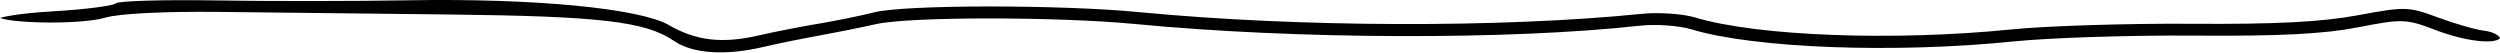
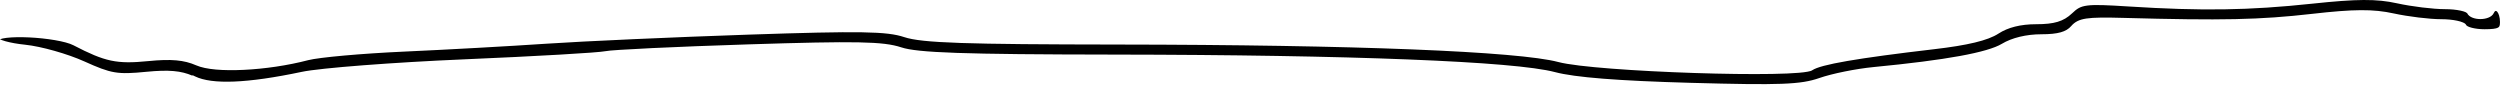
- <svg xmlns="http://www.w3.org/2000/svg" version="1.1" id="svg83" width="646.306" height="13.542" viewBox="0 0 646.306 13.542">
+ <svg xmlns="http://www.w3.org/2000/svg" version="1.1" id="svg83" width="638.67" height="21.496" viewBox="0 0 638.67 21.496">
  <defs id="defs87" />
-   <path style="color:#000000;font-style:normal;font-variant:normal;font-weight:normal;font-stretch:normal;font-size:medium;line-height:normal;font-family:sans-serif;font-variant-ligatures:normal;font-variant-position:normal;font-variant-caps:normal;font-variant-numeric:normal;font-variant-alternates:normal;font-feature-settings:normal;text-indent:0;text-align:start;text-decoration:none;text-decoration-line:none;text-decoration-style:solid;text-decoration-color:#000000;letter-spacing:normal;word-spacing:normal;text-transform:none;writing-mode:lr-tb;direction:ltr;text-orientation:mixed;dominant-baseline:auto;baseline-shift:baseline;text-anchor:start;white-space:normal;shape-padding:0;clip-rule:nonzero;display:inline;overflow:visible;visibility:visible;opacity:1;isolation:auto;mix-blend-mode:normal;color-interpolation:sRGB;color-interpolation-filters:linearRGB;solid-color:#000000;solid-opacity:1;vector-effect:none;fill-opacity:1;fill-rule:nonzero;stroke:none;stroke-width:1.24;stroke-linecap:butt;stroke-linejoin:miter;stroke-miterlimit:4;stroke-dasharray:none;stroke-dashoffset:0;stroke-opacity:1;color-rendering:auto;image-rendering:auto;shape-rendering:auto;text-rendering:auto;enable-background:accumulate" d="m 105.506,0.076 c 16.177,-0.283 31.159,0.232 43.029,1.358 11.87,1.126 20.68,2.914 24.289,5 7.137,4.124 13.829,4.902 23.25,2.74 4.113,-0.944 11.089,-2.312 15.479,-3.038 4.412,-0.729 10.934,-2.06 14.527,-2.966 3.826,-0.964 15.874,-1.49 29.434,-1.499 13.559,-0.009 28.703,0.477 38.955,1.463 40.988,3.942 93.614,4.12 130.051,0.436 4.341,-0.439 10.57,-2.92e-4 13.68,0.94 16.016,4.847 51.423,6.164 81.834,3.095 9.04,-0.912 29.975,-1.571 46.465,-1.457 21.7,0.15 33.606,-0.454 42.992,-2.193 12.343,-2.287 13.125,-2.275 20.822,0.574 4.459,1.65 9.823,3.191 12.074,3.44 1.037,0.115 2.028,0.431 2.76,0.829 0.366,0.199 0.667,0.421 0.865,0.622 0.199,0.201 0.272,0.39 0.27,0.379 0.026,0.121 0.053,0.003 -0.039,0.123 -0.092,0.121 -0.358,0.319 -0.758,0.46 -0.8,0.281 -2.109,0.389 -3.721,0.288 -3.223,-0.201 -7.688,-1.203 -12.195,-2.935 -7.443,-2.861 -8.559,-2.907 -20.061,-0.658 -8.738,1.708 -20.196,2.292 -42.006,2.127 -16.511,-0.125 -37.651,0.555 -47.035,1.514 -30.711,3.139 -67.024,1.755 -83.107,-3.113 -3.309,-1.001 -9.285,-1.418 -13.441,-0.958 -33.824,3.739 -88.901,3.557 -130.387,-0.433 -10.107,-0.972 -24.699,-1.453 -37.854,-1.448 -13.155,0.005 -24.82,0.482 -29.25,1.481 -3.841,0.866 -10.593,2.221 -14.986,3.011 -4.407,0.792 -10.705,2.077 -14.018,2.86 -10.012,2.368 -18.405,1.738 -23.221,-1.565 -7.332,-5.029 -19.256,-6.371 -58.199,-6.808 -20.075,-0.225 -46.923,-0.527 -59.664,-0.67 -6.894,-0.077 -13.284,0.033 -18.387,0.291 -5.103,0.259 -8.892,0.653 -10.713,1.193 -3.391,1.006 -10.648,1.395 -16.947,1.229 C 7.143,5.705 4.222,5.485 2.129,5.151 1.21,5.004 0.534,4.827 0,4.646 c 0.018,-0.006 0.023,-0.009 0.041,-0.015 0.72,-0.22 1.783,-0.443 3.111,-0.655 2.656,-0.425 6.377,-0.804 10.652,-1.055 4.078,-0.239 7.924,-0.59 10.842,-0.961 1.459,-0.186 2.684,-0.378 3.598,-0.565 0.457,-0.094 0.836,-0.186 1.133,-0.279 0.297,-0.094 0.482,-0.132 0.713,-0.352 -0.09,0.085 -0.018,0.014 0.086,-0.018 0.104,-0.031 0.262,-0.065 0.459,-0.099 0.394,-0.068 0.952,-0.133 1.648,-0.192 1.392,-0.119 3.337,-0.216 5.686,-0.285 4.697,-0.139 11.013,-0.171 17.807,-0.06 13.602,0.223 35.975,0.207 49.73,-0.033 z" id="path198" />
+   <path style="color:#000000;font-style:normal;font-variant:normal;font-weight:normal;font-stretch:normal;font-size:medium;line-height:normal;font-family:sans-serif;font-variant-ligatures:normal;font-variant-position:normal;font-variant-caps:normal;font-variant-numeric:normal;font-variant-alternates:normal;font-feature-settings:normal;text-indent:0;text-align:start;text-decoration:none;text-decoration-line:none;text-decoration-style:solid;text-decoration-color:#000000;letter-spacing:normal;word-spacing:normal;text-transform:none;writing-mode:lr-tb;direction:ltr;text-orientation:mixed;dominant-baseline:auto;baseline-shift:baseline;text-anchor:start;white-space:normal;shape-padding:0;clip-rule:nonzero;display:inline;overflow:visible;visibility:visible;opacity:1;isolation:auto;mix-blend-mode:normal;color-interpolation:sRGB;color-interpolation-filters:linearRGB;solid-color:#000000;solid-opacity:1;vector-effect:none;fill-opacity:1;fill-rule:nonzero;stroke:none;stroke-width:1.133;stroke-linecap:butt;stroke-linejoin:miter;stroke-miterlimit:4;stroke-dasharray:none;stroke-dashoffset:0;stroke-opacity:1;color-rendering:auto;image-rendering:auto;shape-rendering:auto;text-rendering:auto;enable-background:accumulate" d="M 603.885,6.1303011e-4 C 607.206,-0.015 609.736,0.267 612.328,0.837 616.101,1.667 621.588,2.341 624.629,2.341 c 1.466,0 2.871,0.143 3.93,0.368 0.529,0.112 0.973,0.246 1.281,0.381 0.308,0.135 0.46,0.346 0.404,0.231 0.309,0.64 0.846,0.983 1.447,1.215 0.601,0.232 1.292,0.338 1.984,0.336 0.692,-0.003 1.383,-0.115 1.984,-0.351 0.601,-0.236 1.137,-0.582 1.445,-1.223 0.179,-0.371 0.333,-0.476 0.441,-0.501 0.108,-0.025 0.232,0.009 0.402,0.19 0.34,0.364 0.721,1.341 0.721,2.636 0,0.476 -0.045,0.797 -0.119,0.992 -0.074,0.195 -0.161,0.313 -0.402,0.448 -0.482,0.27 -1.569,0.408 -3.42,0.408 -1.191,0 -2.345,-0.144 -3.221,-0.366 -0.438,-0.111 -0.807,-0.242 -1.062,-0.373 -0.256,-0.131 -0.38,-0.303 -0.35,-0.241 -0.226,-0.468 -0.541,-0.595 -0.932,-0.767 -0.391,-0.172 -0.876,-0.313 -1.441,-0.433 -1.131,-0.24 -2.577,-0.386 -4.094,-0.386 -2.924,0 -8.418,-0.665 -12.105,-1.471 -5.245,-1.147 -10.144,-1.115 -20.898,0.11 -13.307,1.516 -22.931,1.722 -48.092,1.027 -4.722,-0.13 -7.589,-0.125 -9.531,0.163 -1.942,0.288 -3.009,0.913 -3.893,1.939 -1.237,1.438 -3.322,2.08 -7.58,2.08 -3.817,0 -7.559,0.887 -10.135,2.448 -1.751,1.061 -5.344,2.129 -10.777,3.117 -5.433,0.988 -12.725,1.921 -21.984,2.814 -4.438,0.428 -10.614,1.67 -13.842,2.799 -4.758,1.663 -9.925,1.867 -32.857,1.23 -18.635,-0.517 -29.629,-1.397 -34.662,-2.734 -5.251,-1.394 -18.272,-2.475 -37.59,-3.242 -19.318,-0.767 -44.887,-1.203 -75.051,-1.24 -38.783,-0.048 -50.243,-0.48 -54.377,-1.847 -4.608,-1.524 -11.513,-1.637 -39.096,-0.762 -9.214,0.292 -17.928,0.634 -24.547,0.95 -3.309,0.158 -6.095,0.311 -8.158,0.446 -2.064,0.135 -3.347,0.238 -3.869,0.356 -0.31,0.07 -1.68,0.211 -3.711,0.363 -2.031,0.152 -4.778,0.328 -8.039,0.516 -6.522,0.376 -15.106,0.803 -24.18,1.188 -9.08,0.385 -18.291,0.939 -25.818,1.518 -7.527,0.58 -13.344,1.178 -15.748,1.686 -14.002,2.957 -22.937,3.256 -27.24,1.163 l -0.678,-0.331 v 0.145 c -2.905,-1.252 -5.986,-1.563 -11.807,-0.992 -7.369,0.722 -8.908,0.466 -15.797,-2.646 -4.311,-1.947 -11.05,-3.853 -15.127,-4.272 C 4.459,11.225 2.661,10.895 1.385,10.536 0.781,10.367 0.318,10.189 0,10.03 c 0.007,-0.003 0.007,-0.005 0.014,-0.008 0.378,-0.146 0.983,-0.273 1.727,-0.361 1.487,-0.176 3.542,-0.206 5.727,-0.103 4.369,0.206 9.33,0.987 11.283,2.002 8.126,4.225 11.062,4.847 19.109,4.051 5.899,-0.584 9.14,-0.285 12.27,1.082 2.476,1.082 6.939,1.402 12.164,1.153 5.225,-0.249 11.178,-1.099 16.477,-2.485 1.29,-0.338 4.762,-0.777 9.195,-1.173 4.434,-0.396 9.866,-0.761 15.223,-1.002 10.729,-0.483 27.152,-1.394 36.508,-2.027 9.335,-0.631 32.517,-1.671 51.488,-2.31 28.692,-0.966 35.389,-0.84 39.82,0.634 4.517,1.503 15.684,1.849 54.625,1.897 30.176,0.037 55.739,0.471 75.037,1.238 19.298,0.767 32.378,1.883 37.402,3.22 2.448,0.651 7.467,1.221 13.74,1.704 6.273,0.483 13.775,0.868 21.076,1.107 7.302,0.24 14.402,0.335 19.877,0.238 2.737,-0.048 5.068,-0.144 6.82,-0.296 0.876,-0.076 1.606,-0.164 2.18,-0.271 0.573,-0.106 0.965,-0.196 1.293,-0.421 0.436,-0.299 1.413,-0.689 2.889,-1.08 1.476,-0.391 3.465,-0.804 6.004,-1.243 5.078,-0.877 12.362,-1.861 22.215,-3.012 8.474,-0.99 13.68,-2.21 16.391,-3.984 2.391,-1.565 5.648,-2.393 9.617,-2.393 4.611,0 6.978,-0.695 9.17,-2.774 1.262,-1.197 2.036,-1.754 3.949,-1.999 1.914,-0.246 4.944,-0.114 10.438,0.236 18.756,1.192 30.795,1.011 46.959,-0.709 5.765,-0.614 9.878,-0.926 13.199,-0.942 z" id="path190" />
</svg>
